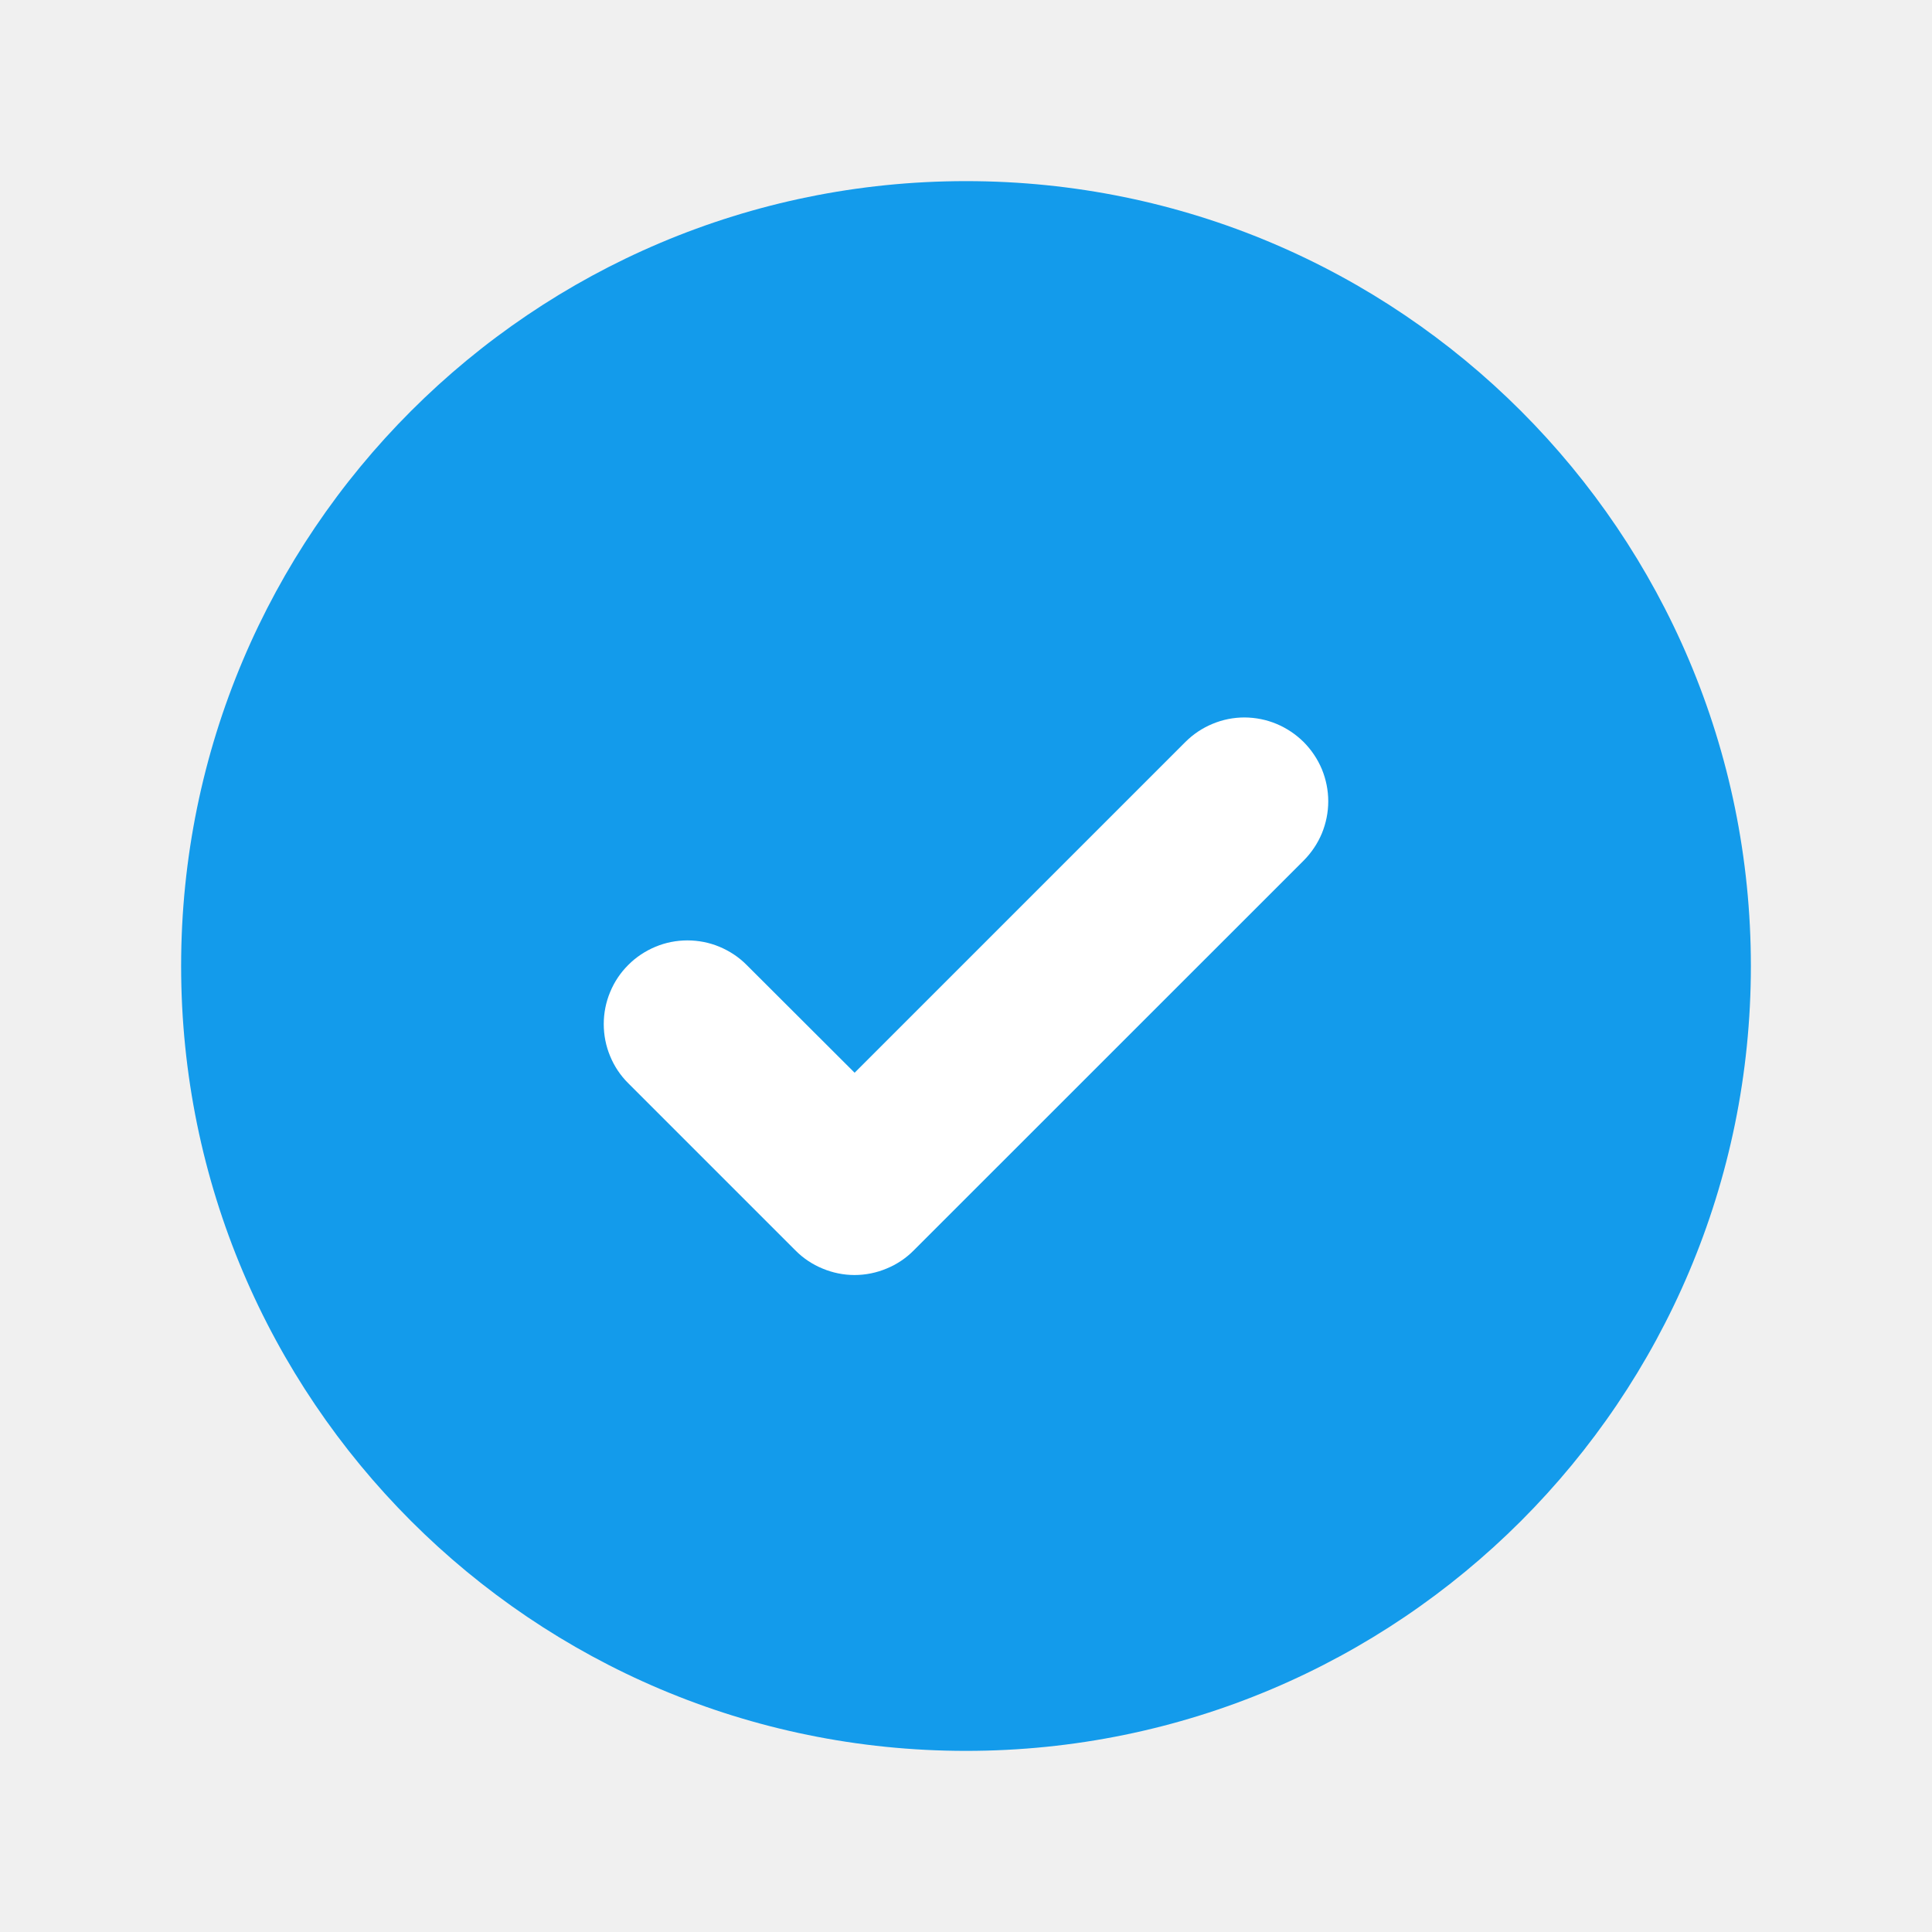
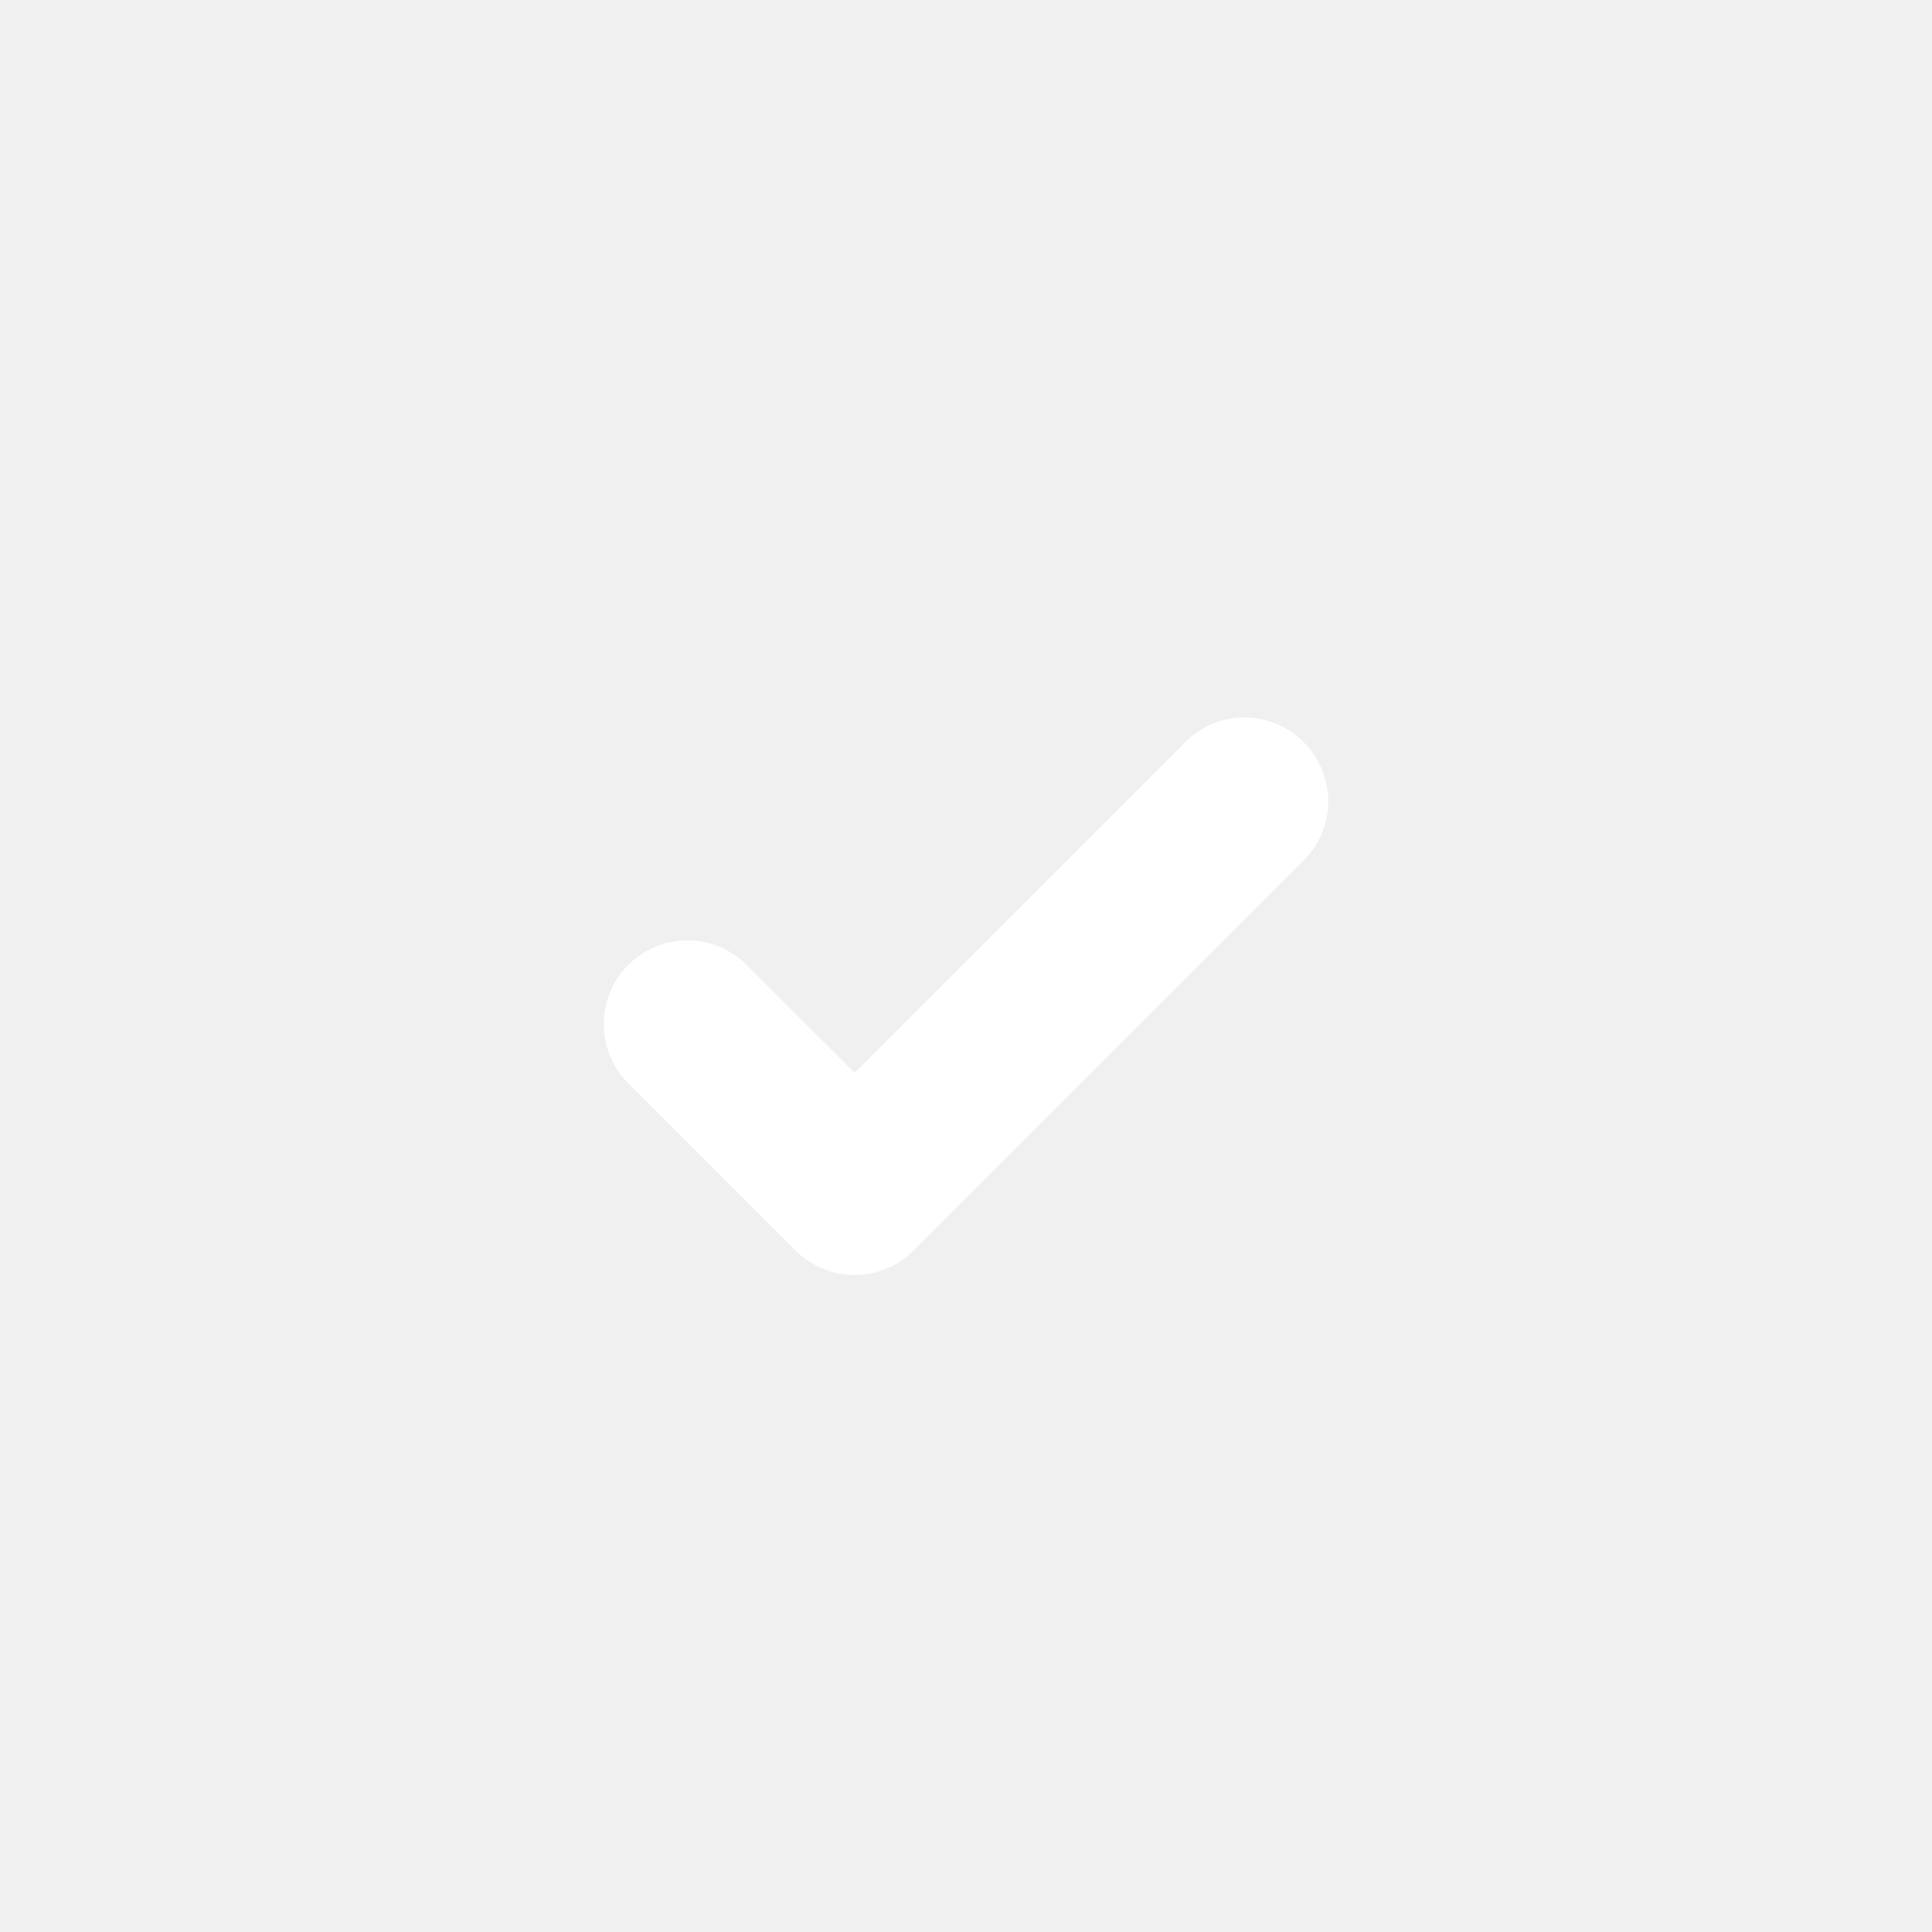
<svg xmlns="http://www.w3.org/2000/svg" width="20" height="20" viewBox="0 0 20 20" fill="none">
-   <circle cx="10" cy="10" r="8.125" fill="#139BEB" />
+   <circle cx="10" cy="10" r="8.125" />
  <path d="M13.496 7.682C13.576 7.763 13.64 7.858 13.684 7.963C13.727 8.068 13.75 8.181 13.75 8.295C13.75 8.409 13.727 8.522 13.684 8.627C13.64 8.732 13.576 8.827 13.496 8.908L9.459 12.944C9.379 13.025 9.283 13.089 9.178 13.132C9.073 13.176 8.96 13.199 8.846 13.199C8.733 13.199 8.62 13.176 8.515 13.132C8.41 13.089 8.314 13.025 8.234 12.944L6.504 11.214C6.423 11.134 6.359 11.038 6.316 10.933C6.272 10.828 6.25 10.715 6.25 10.601C6.25 10.488 6.272 10.375 6.316 10.27C6.359 10.165 6.423 10.069 6.504 9.989C6.584 9.908 6.68 9.845 6.785 9.801C6.89 9.757 7.003 9.735 7.116 9.735C7.23 9.735 7.343 9.757 7.448 9.801C7.553 9.845 7.649 9.908 7.729 9.989L8.847 11.105L12.272 7.68C12.352 7.6 12.448 7.536 12.553 7.493C12.658 7.449 12.77 7.427 12.884 7.427C12.998 7.428 13.11 7.45 13.215 7.494C13.32 7.538 13.415 7.602 13.496 7.682Z" fill="white" />
</svg>
